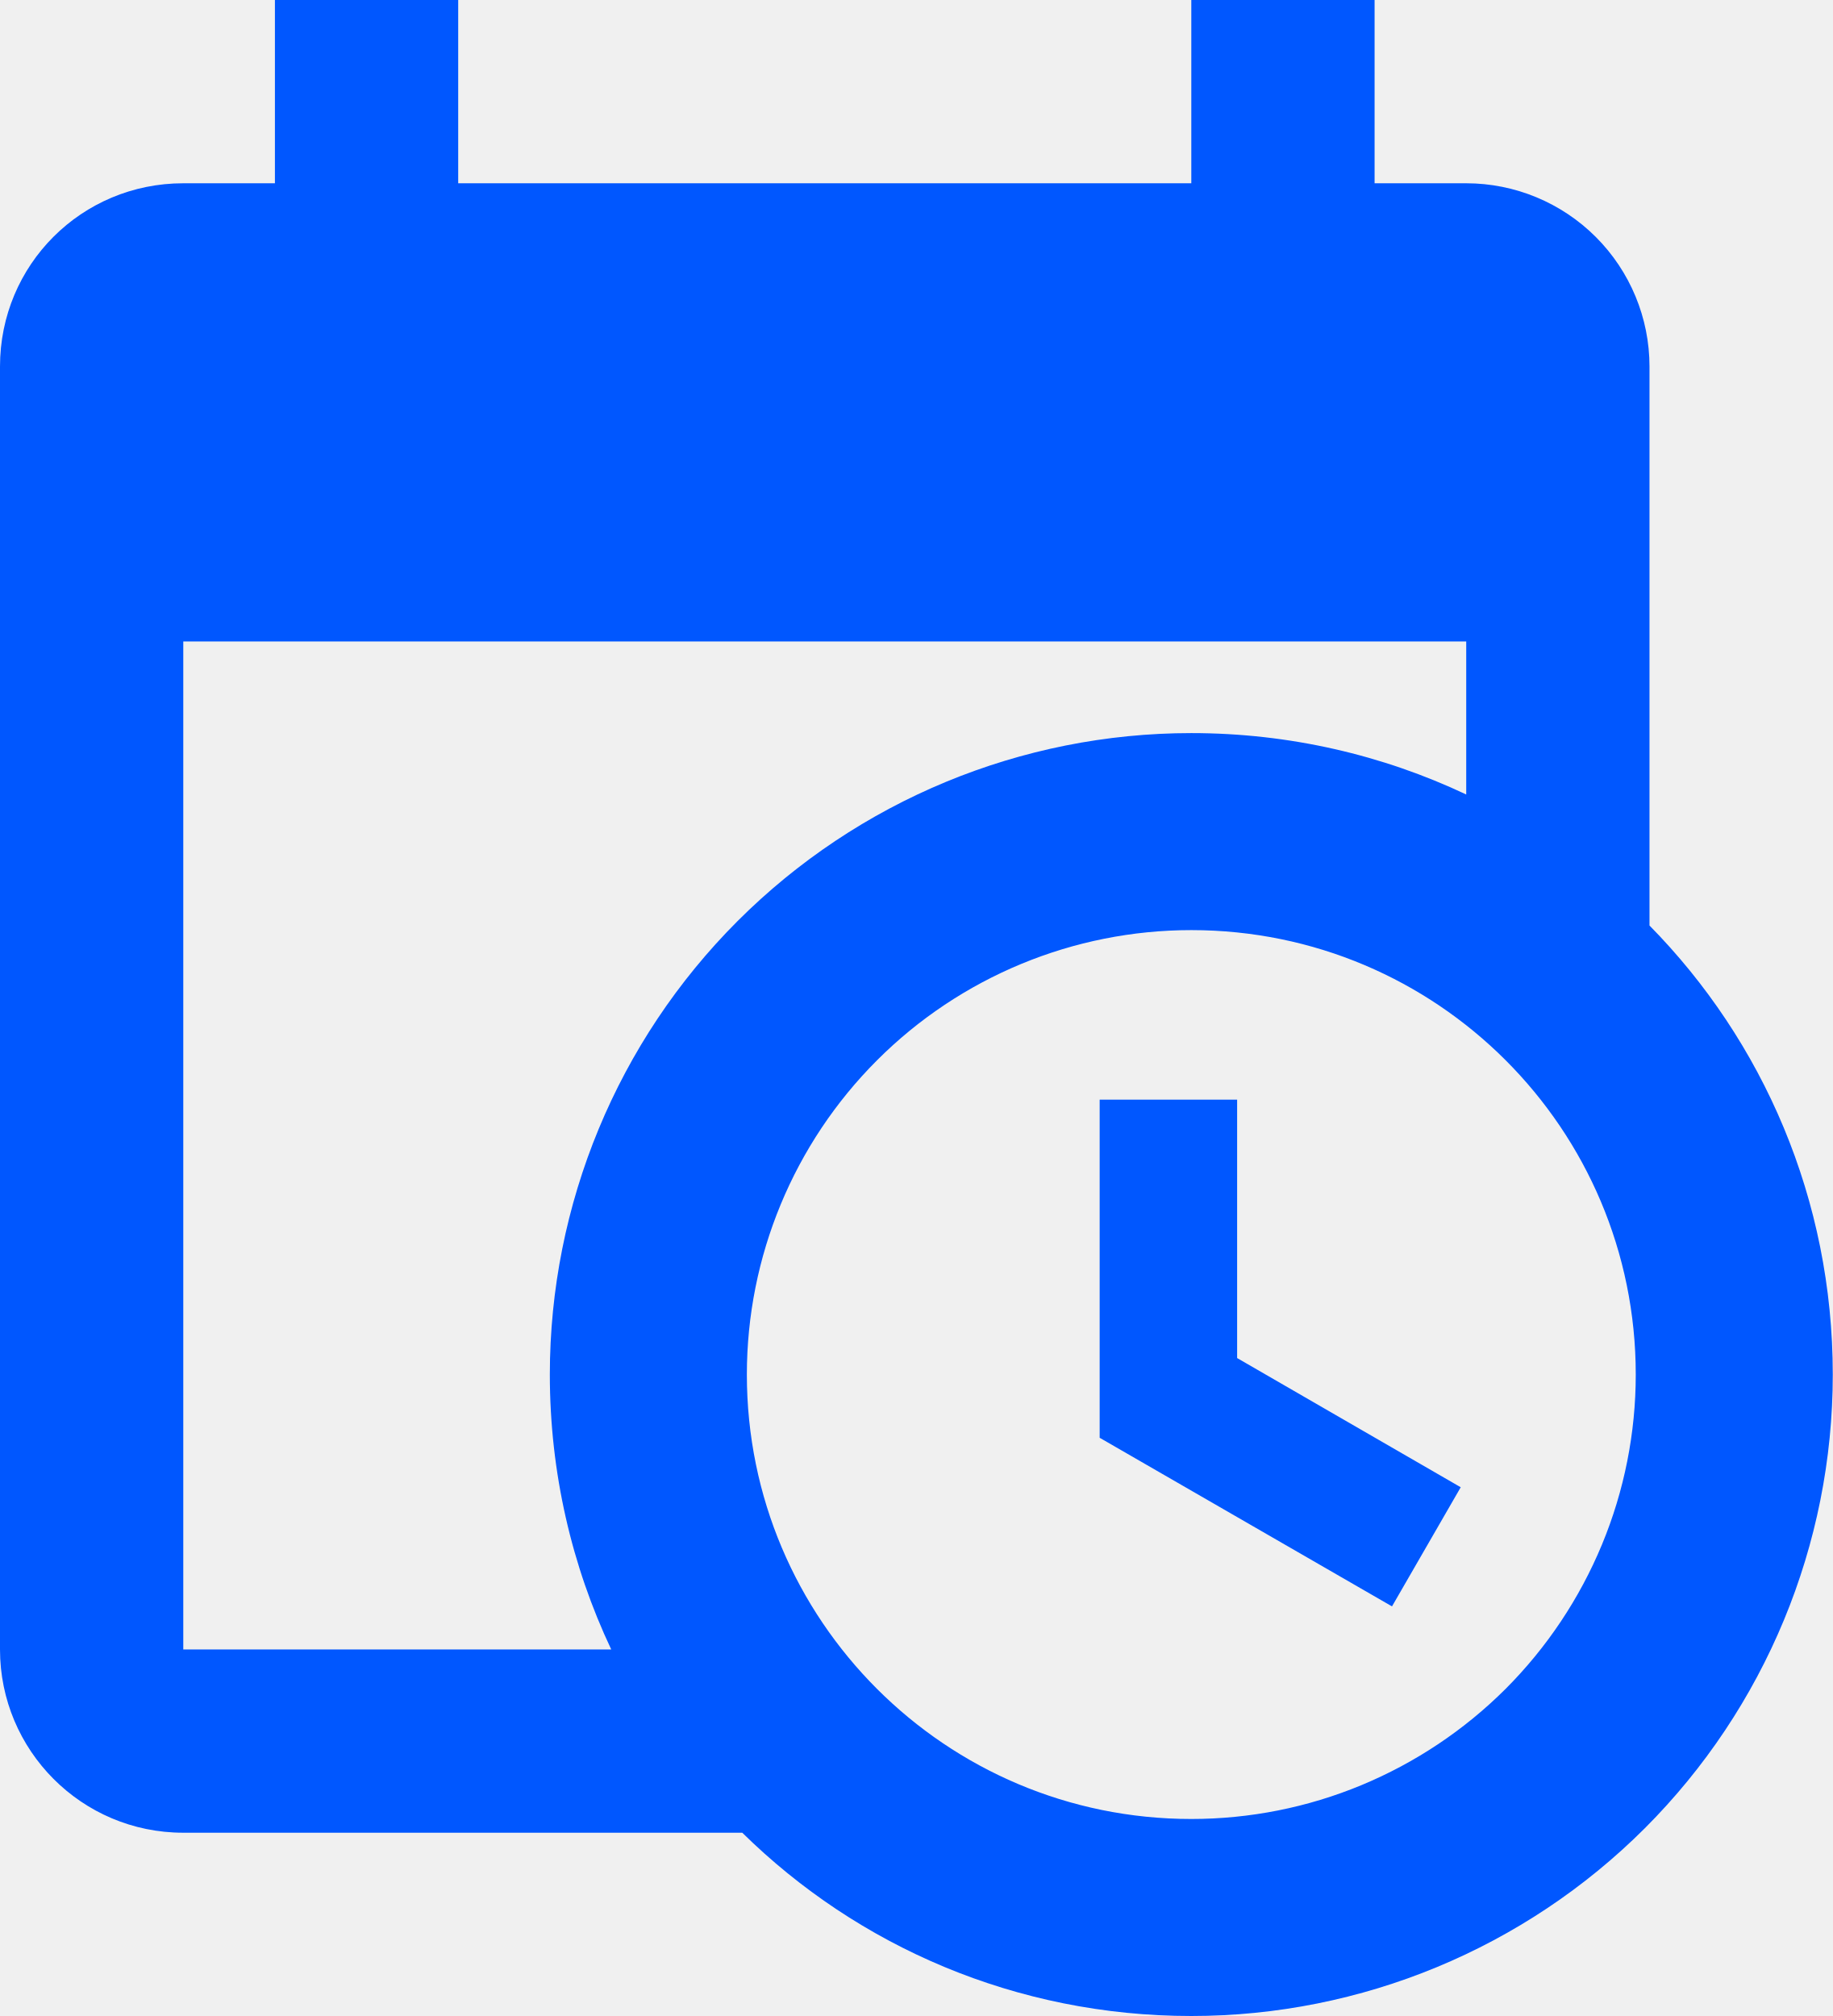
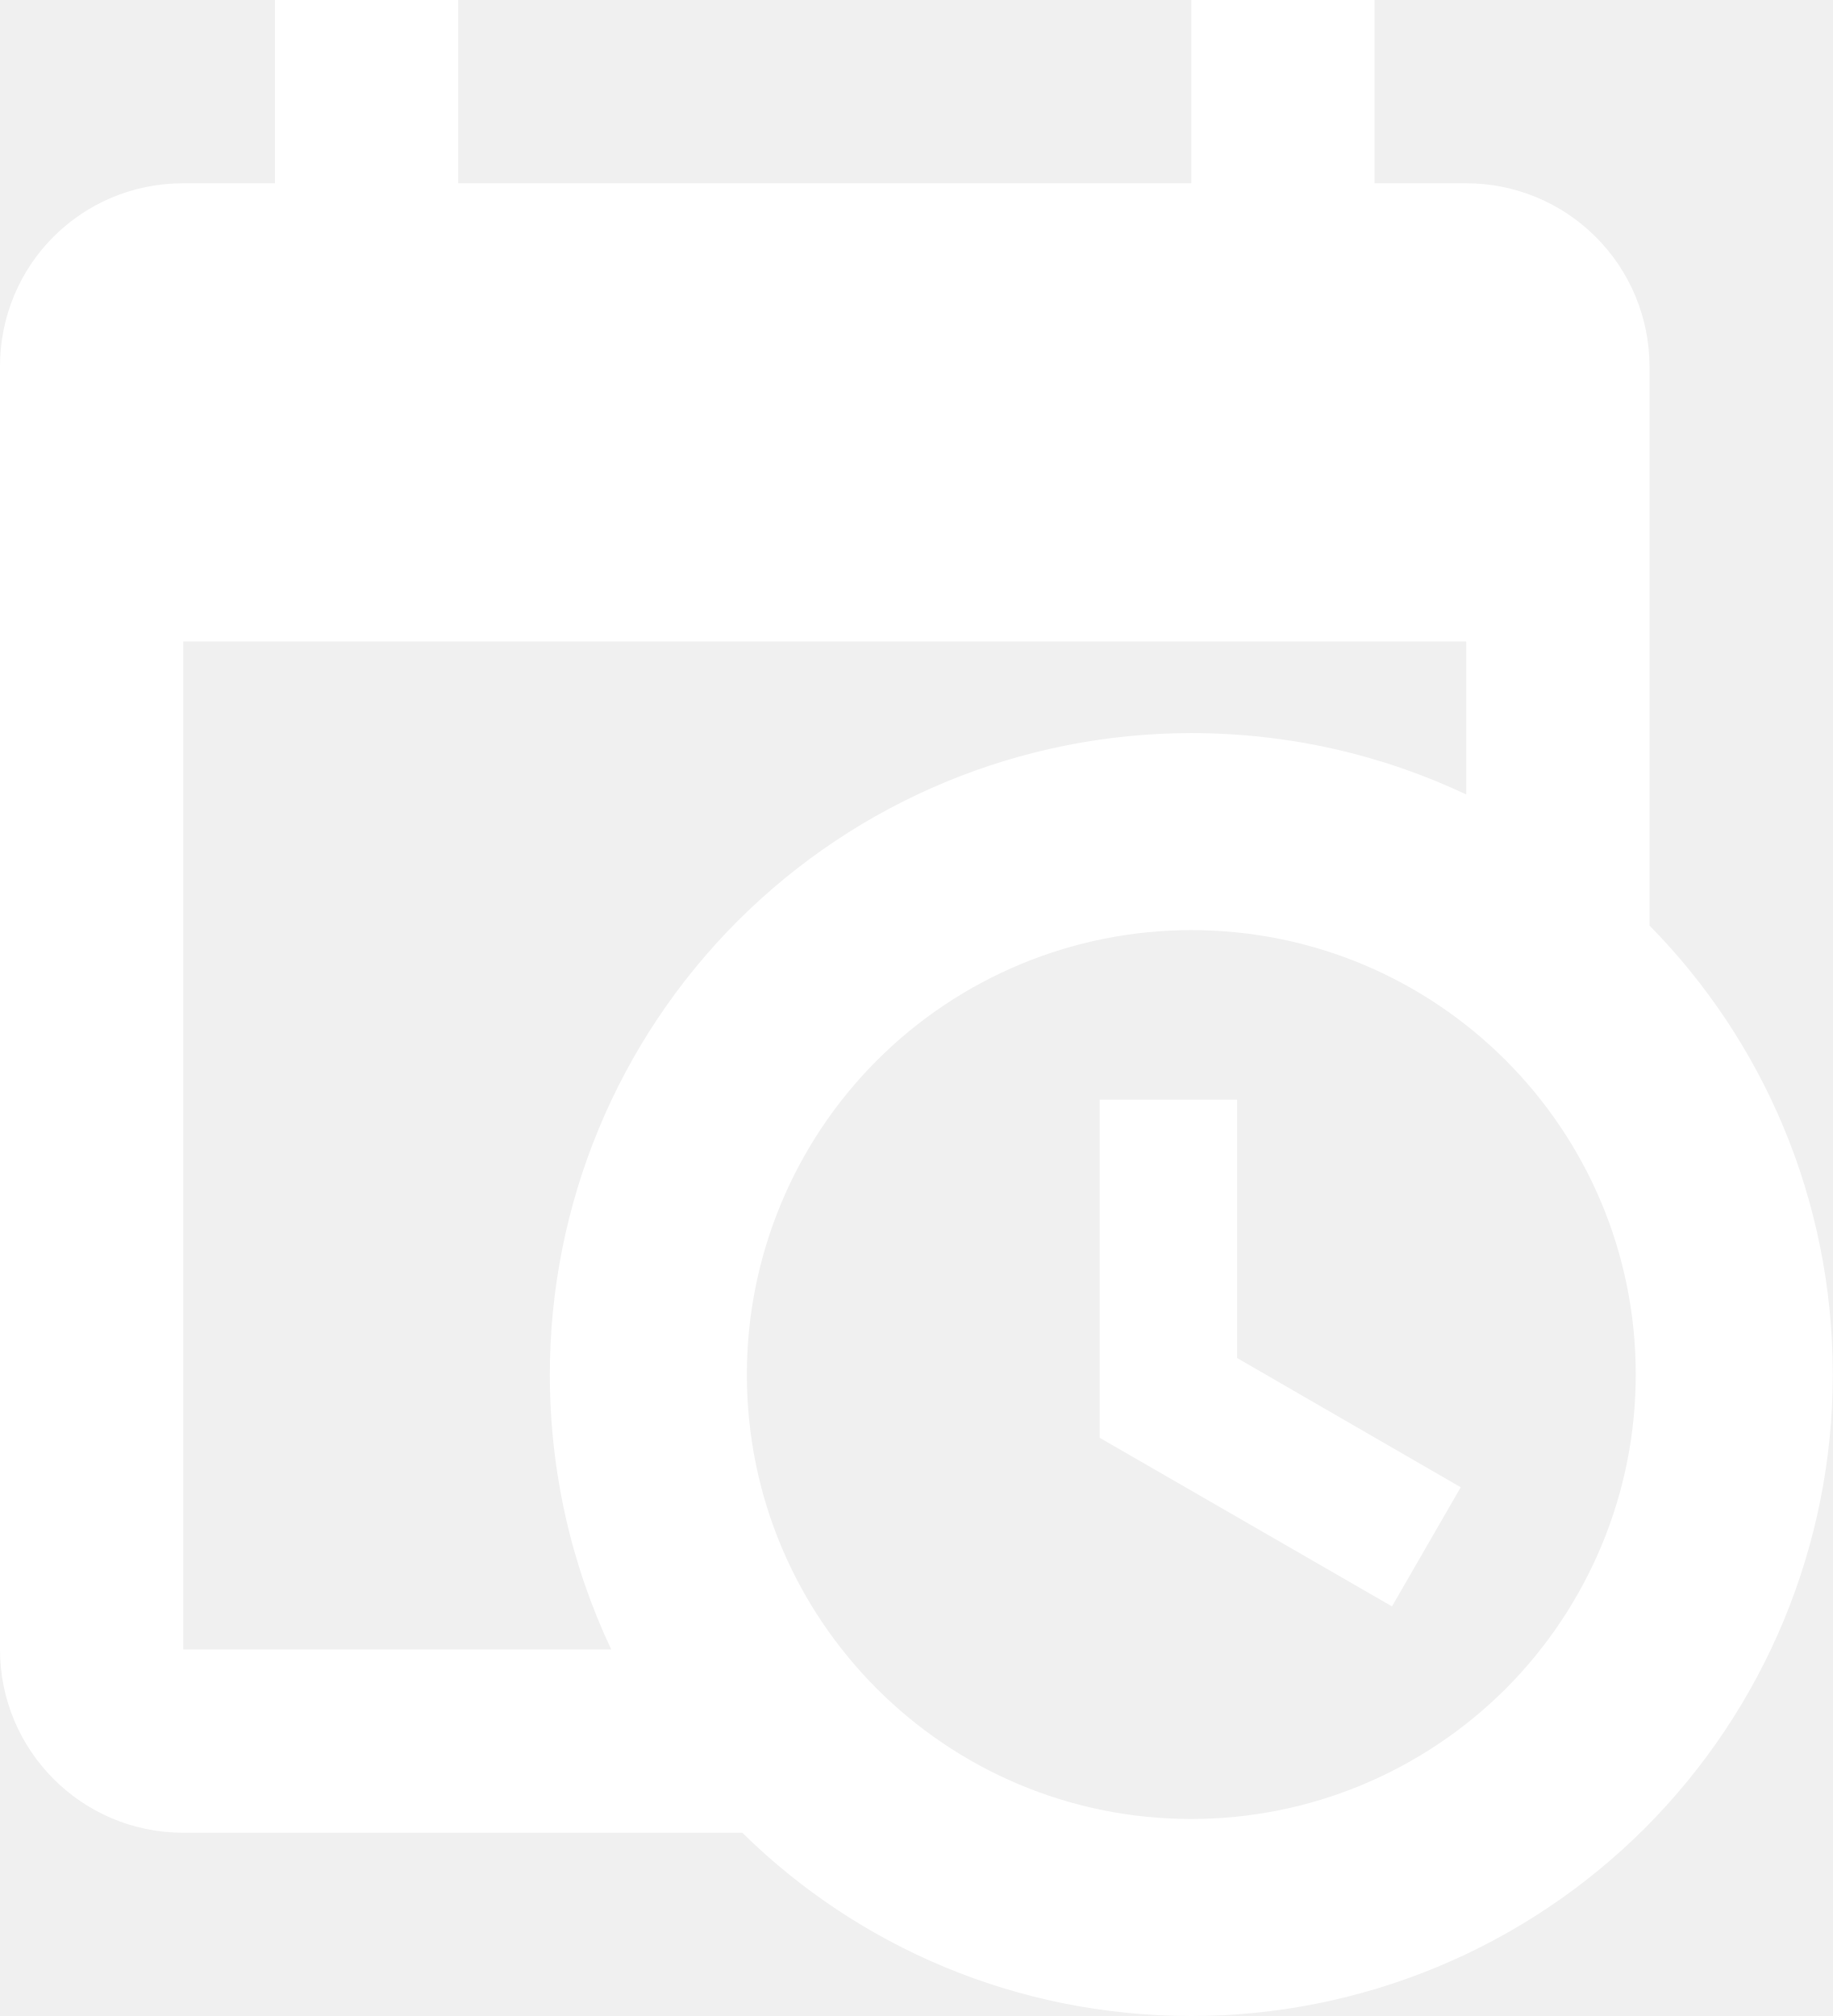
<svg xmlns="http://www.w3.org/2000/svg" width="20" height="22" viewBox="0 0 20 22" fill="none">
-   <path d="M12 12H13.5V14.82L15.94 16.23L15.19 17.53L12 15.69V12ZM16 7H2V18H6.67C6.24 17.09 6 16.07 6 15C6 13.143 6.737 11.363 8.05 10.05C9.363 8.738 11.143 8 13 8C14.07 8 15.09 8.24 16 8.67V7ZM2 20C0.89 20 0 19.1 0 18V4C0 2.89 0.89 2 2 2H3V0H5V2H13V0H15V2H16C16.53 2 17.039 2.211 17.414 2.586C17.789 2.961 18 3.47 18 4V10.1C19.24 11.36 20 13.09 20 15C20 16.857 19.262 18.637 17.95 19.95C16.637 21.262 14.857 22 13 22C11.09 22 9.36 21.24 8.1 20H2ZM13 10.15C11.714 10.15 10.48 10.661 9.571 11.57C8.661 12.48 8.15 13.714 8.15 15C8.15 17.68 10.32 19.85 13 19.85C13.637 19.85 14.268 19.725 14.856 19.481C15.444 19.237 15.979 18.88 16.43 18.43C16.88 17.979 17.237 17.444 17.481 16.856C17.725 16.268 17.85 15.637 17.85 15C17.85 12.32 15.68 10.15 13 10.15Z" fill="#0057FF" />
+   <path d="M12 12H13.5V14.82L15.94 16.23L15.19 17.53L12 15.69V12ZM16 7H2V18H6.67C6.24 17.09 6 16.07 6 15C6 13.143 6.737 11.363 8.05 10.05C9.363 8.738 11.143 8 13 8C14.07 8 15.09 8.24 16 8.67V7ZM2 20C0.89 20 0 19.1 0 18V4C0 2.89 0.89 2 2 2H3V0H5V2H13V0H15V2H16C16.53 2 17.039 2.211 17.414 2.586C17.789 2.961 18 3.47 18 4V10.1C19.24 11.36 20 13.09 20 15C20 16.857 19.262 18.637 17.95 19.95C16.637 21.262 14.857 22 13 22C11.09 22 9.36 21.24 8.1 20H2ZM13 10.15C11.714 10.15 10.48 10.661 9.571 11.57C8.661 12.48 8.15 13.714 8.15 15C8.15 17.68 10.32 19.85 13 19.85C13.637 19.85 14.268 19.725 14.856 19.481C15.444 19.237 15.979 18.88 16.43 18.43C16.88 17.979 17.237 17.444 17.481 16.856C17.725 16.268 17.85 15.637 17.85 15C17.85 12.32 15.68 10.15 13 10.15Z" fill="#fff" />
</svg>
